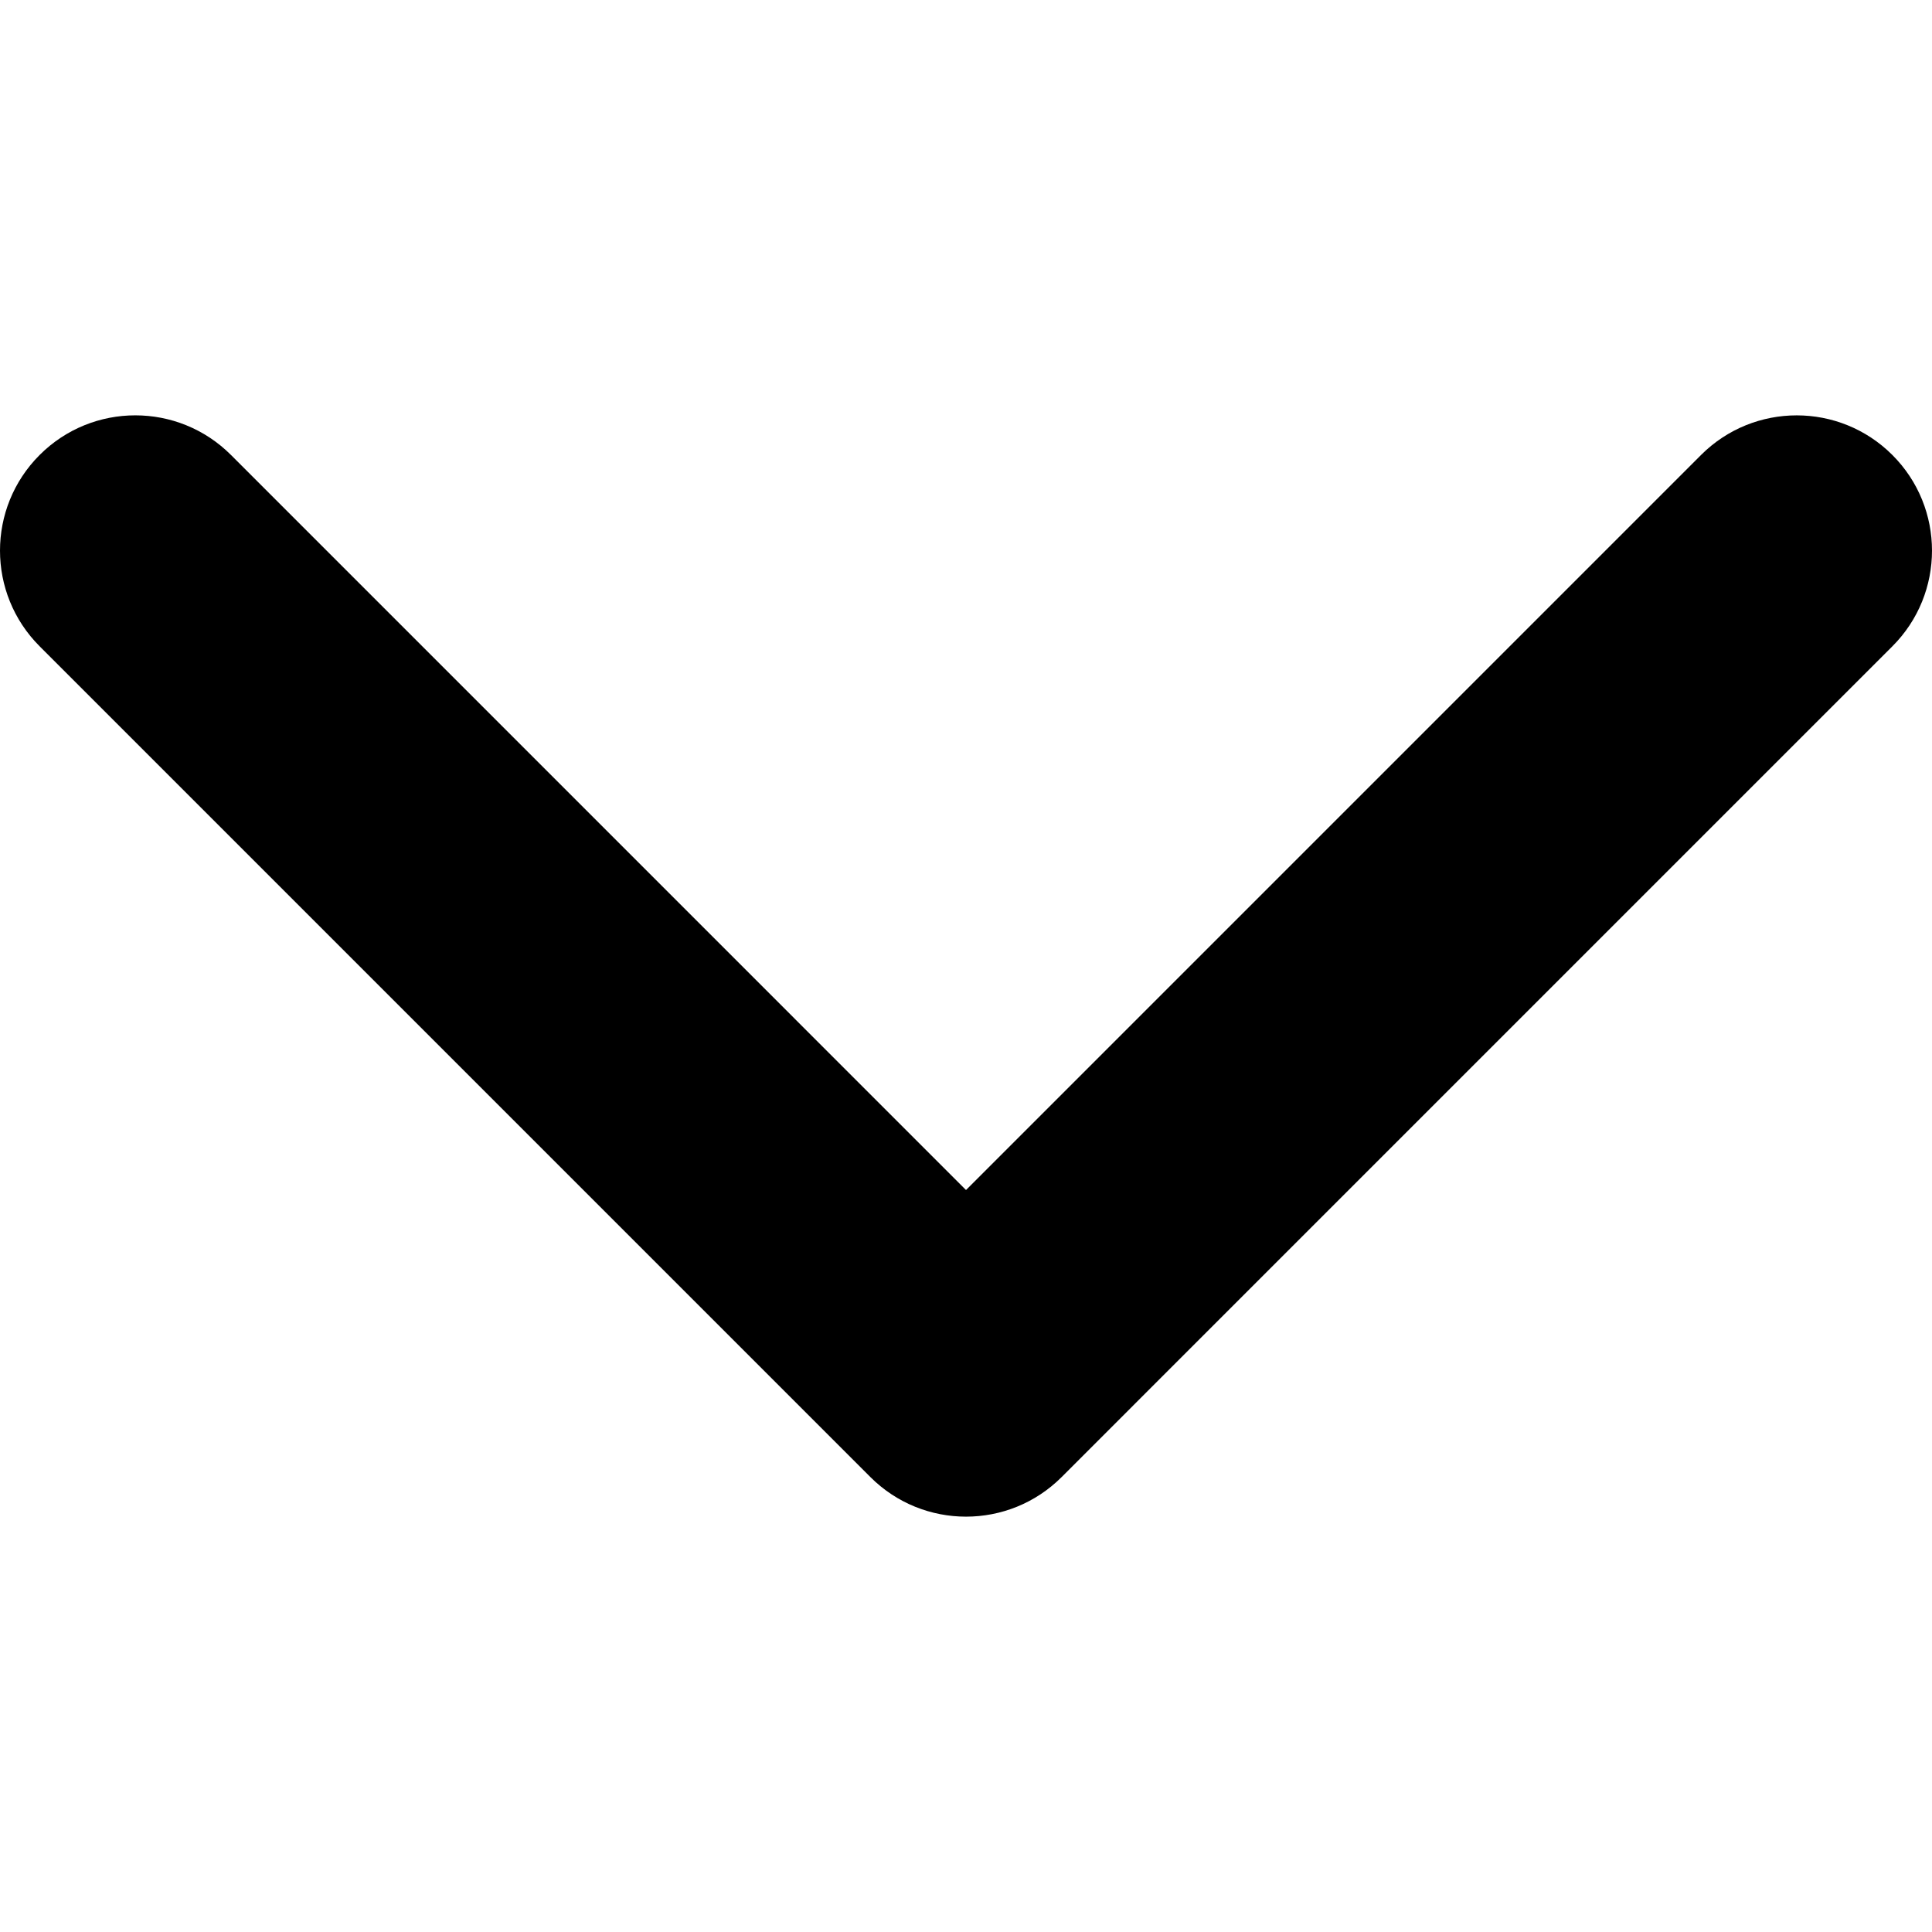
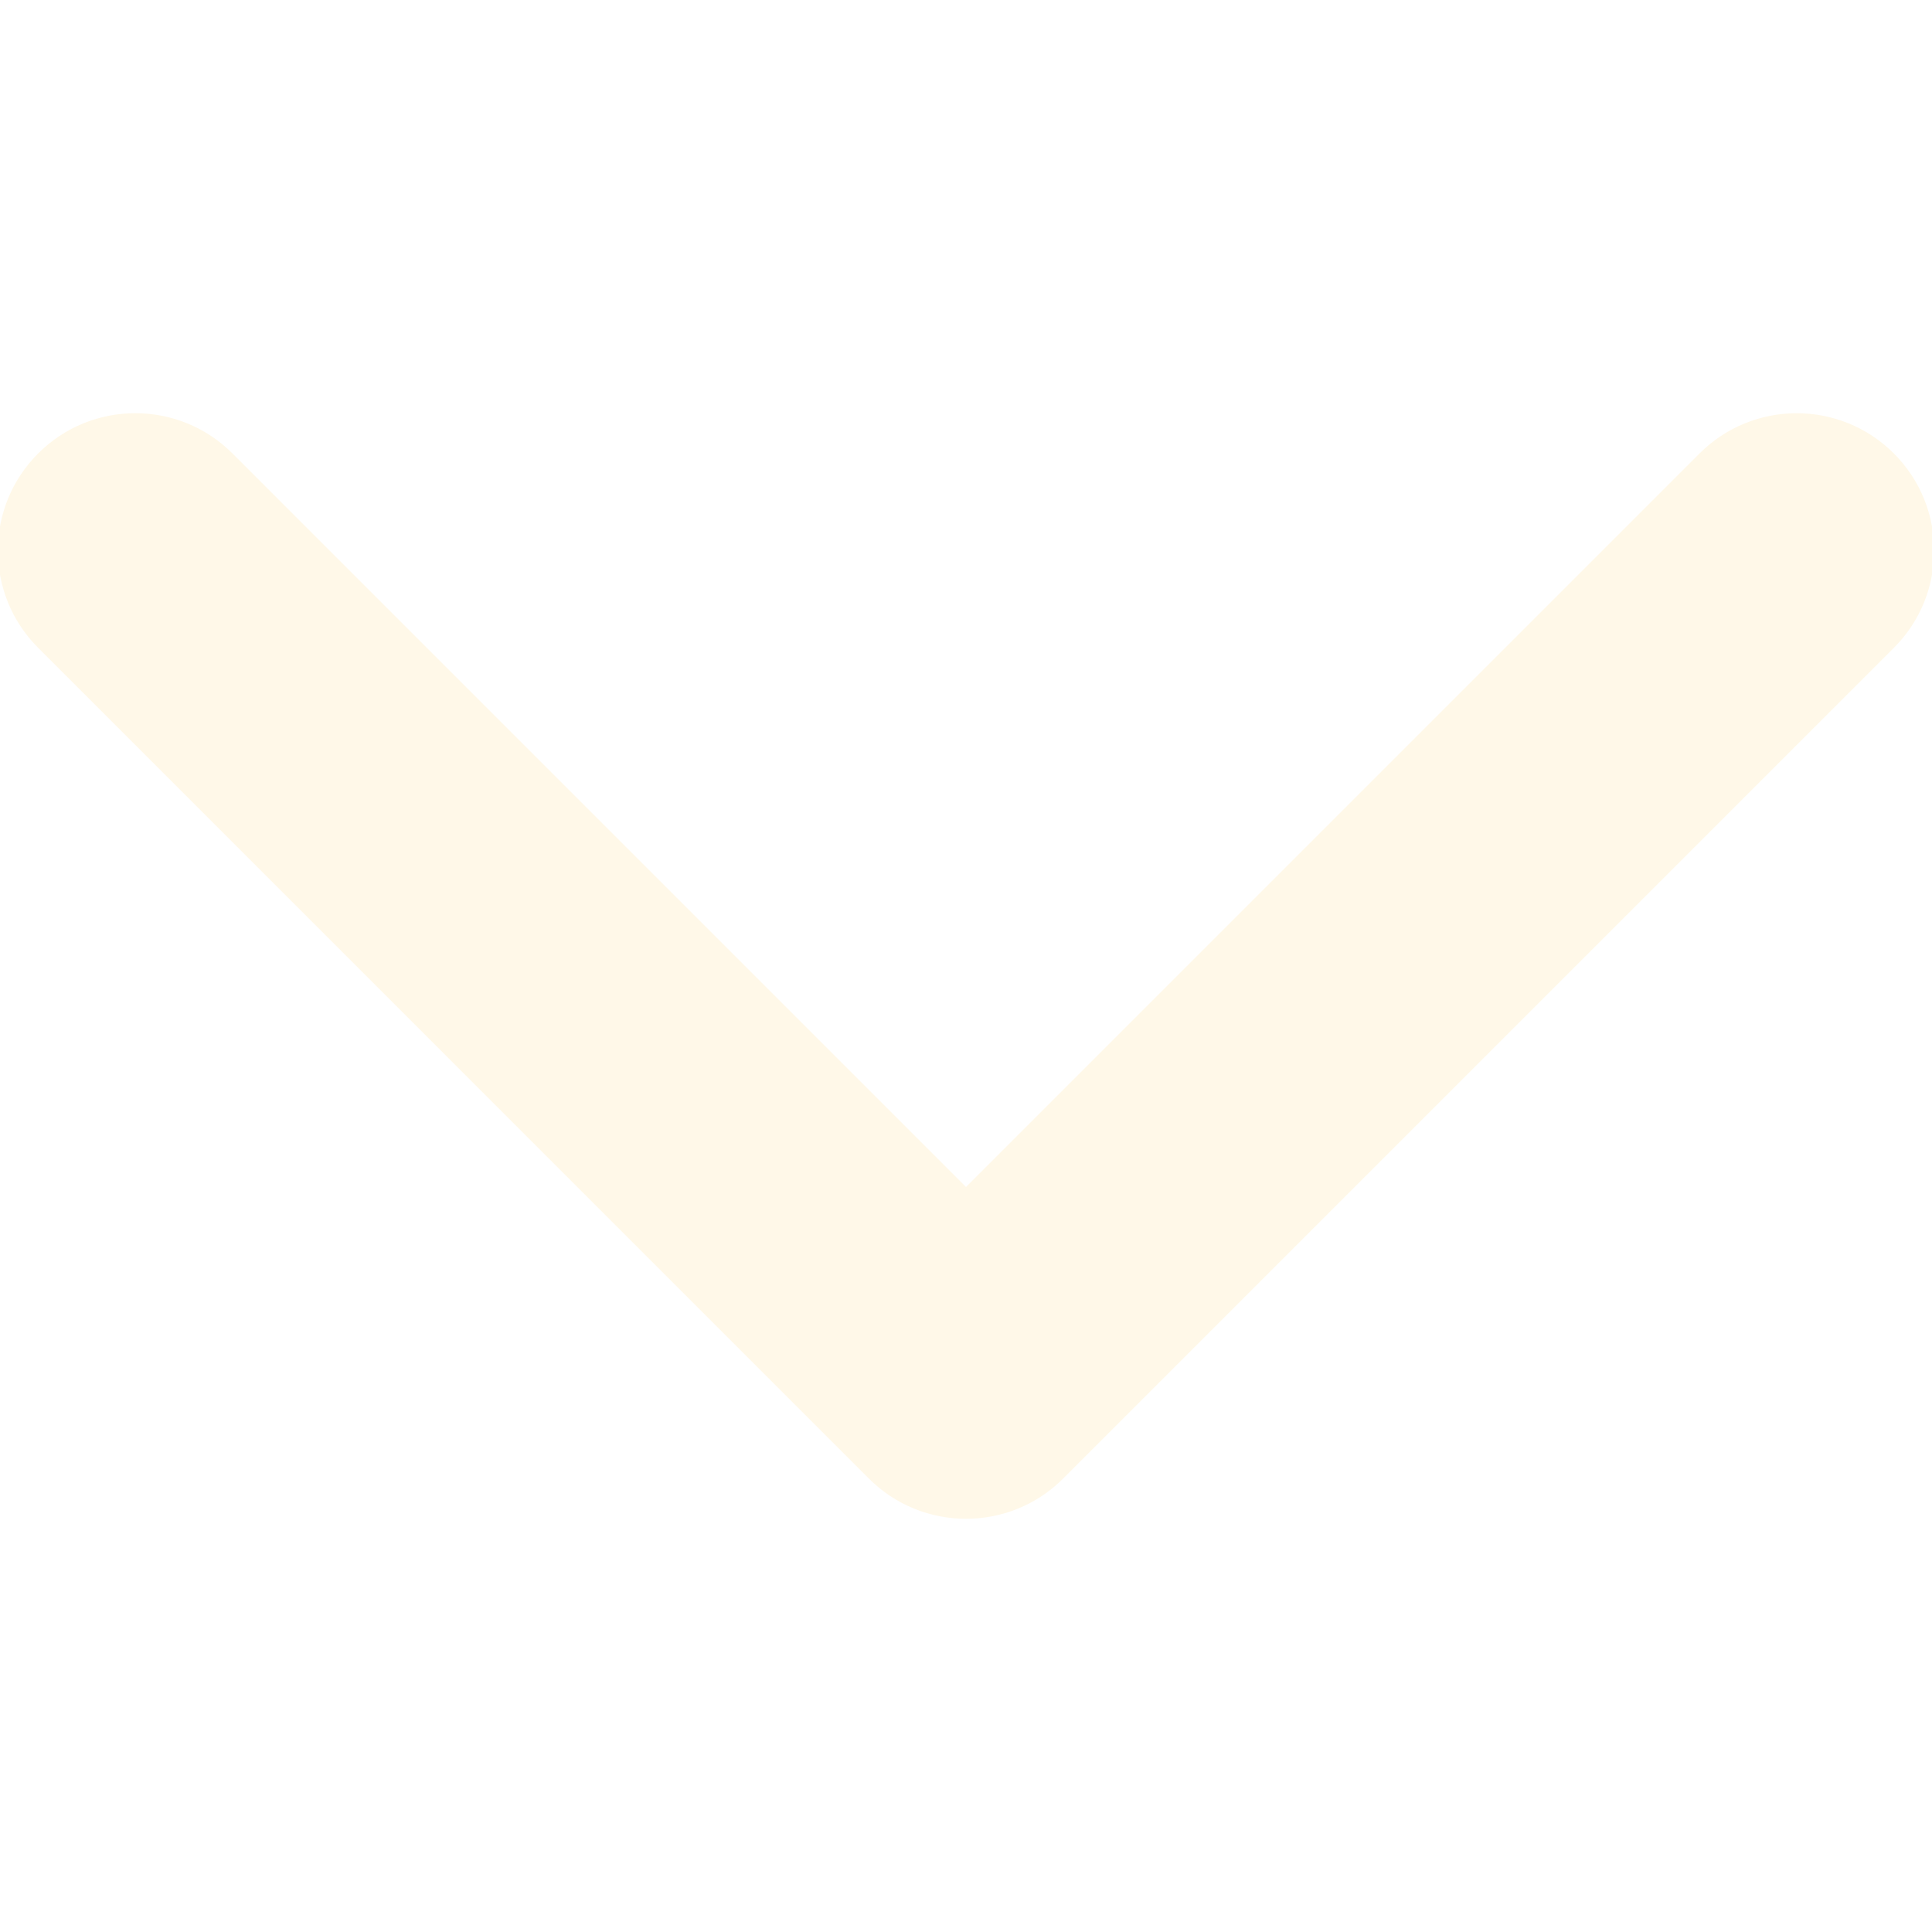
<svg xmlns="http://www.w3.org/2000/svg" version="1.1" id="Capa_1" x="0px" y="0px" width="451.846px" height="451.847px" viewBox="0 0 451.846 451.847" style="enable-background:new 0 0 451.846 451.847;" xml:space="preserve">
  <defs id="defs88" />
-   <g id="g53" transform="rotate(90,225.9232,225.9232)">
-     <path d="M 345.441,248.292 151.154,442.573 c -12.359,12.365 -32.397,12.365 -44.75,0 -12.354,-12.354 -12.354,-32.391 0,-44.744 L 278.318,225.92 106.409,54.017 c -12.354,-12.359 -12.354,-32.394 0,-44.748 12.354,-12.359 32.391,-12.359 44.75,0 l 194.287,194.284 c 6.177,6.18 9.262,14.271 9.262,22.366 0,8.099 -3.091,16.196 -9.267,22.373 z" id="path51" />
+   <g id="g53" transform="rotate(90,225.9232,225.9232)" style="stroke:#fff8e8;stroke-opacity:1;fill:#fff8e8;fill-opacity:1">
+     <path d="M 345.441,248.292 151.154,442.573 c -12.359,12.365 -32.397,12.365 -44.75,0 -12.354,-12.354 -12.354,-32.391 0,-44.744 L 278.318,225.92 106.409,54.017 c -12.354,-12.359 -12.354,-32.394 0,-44.748 12.354,-12.359 32.391,-12.359 44.75,0 l 194.287,194.284 c 6.177,6.18 9.262,14.271 9.262,22.366 0,8.099 -3.091,16.196 -9.267,22.373 z" id="path51" style="stroke:#fff8e8;stroke-opacity:1;fill:#fff8e8;fill-opacity:1" />
  </g>
  <g id="g55">
</g>
  <g id="g57">
</g>
  <g id="g59">
</g>
  <g id="g61">
</g>
  <g id="g63">
</g>
  <g id="g65">
</g>
  <g id="g67">
</g>
  <g id="g69">
</g>
  <g id="g71">
</g>
  <g id="g73">
</g>
  <g id="g75">
</g>
  <g id="g77">
</g>
  <g id="g79">
</g>
  <g id="g81">
</g>
  <g id="g83">
</g>
</svg>
